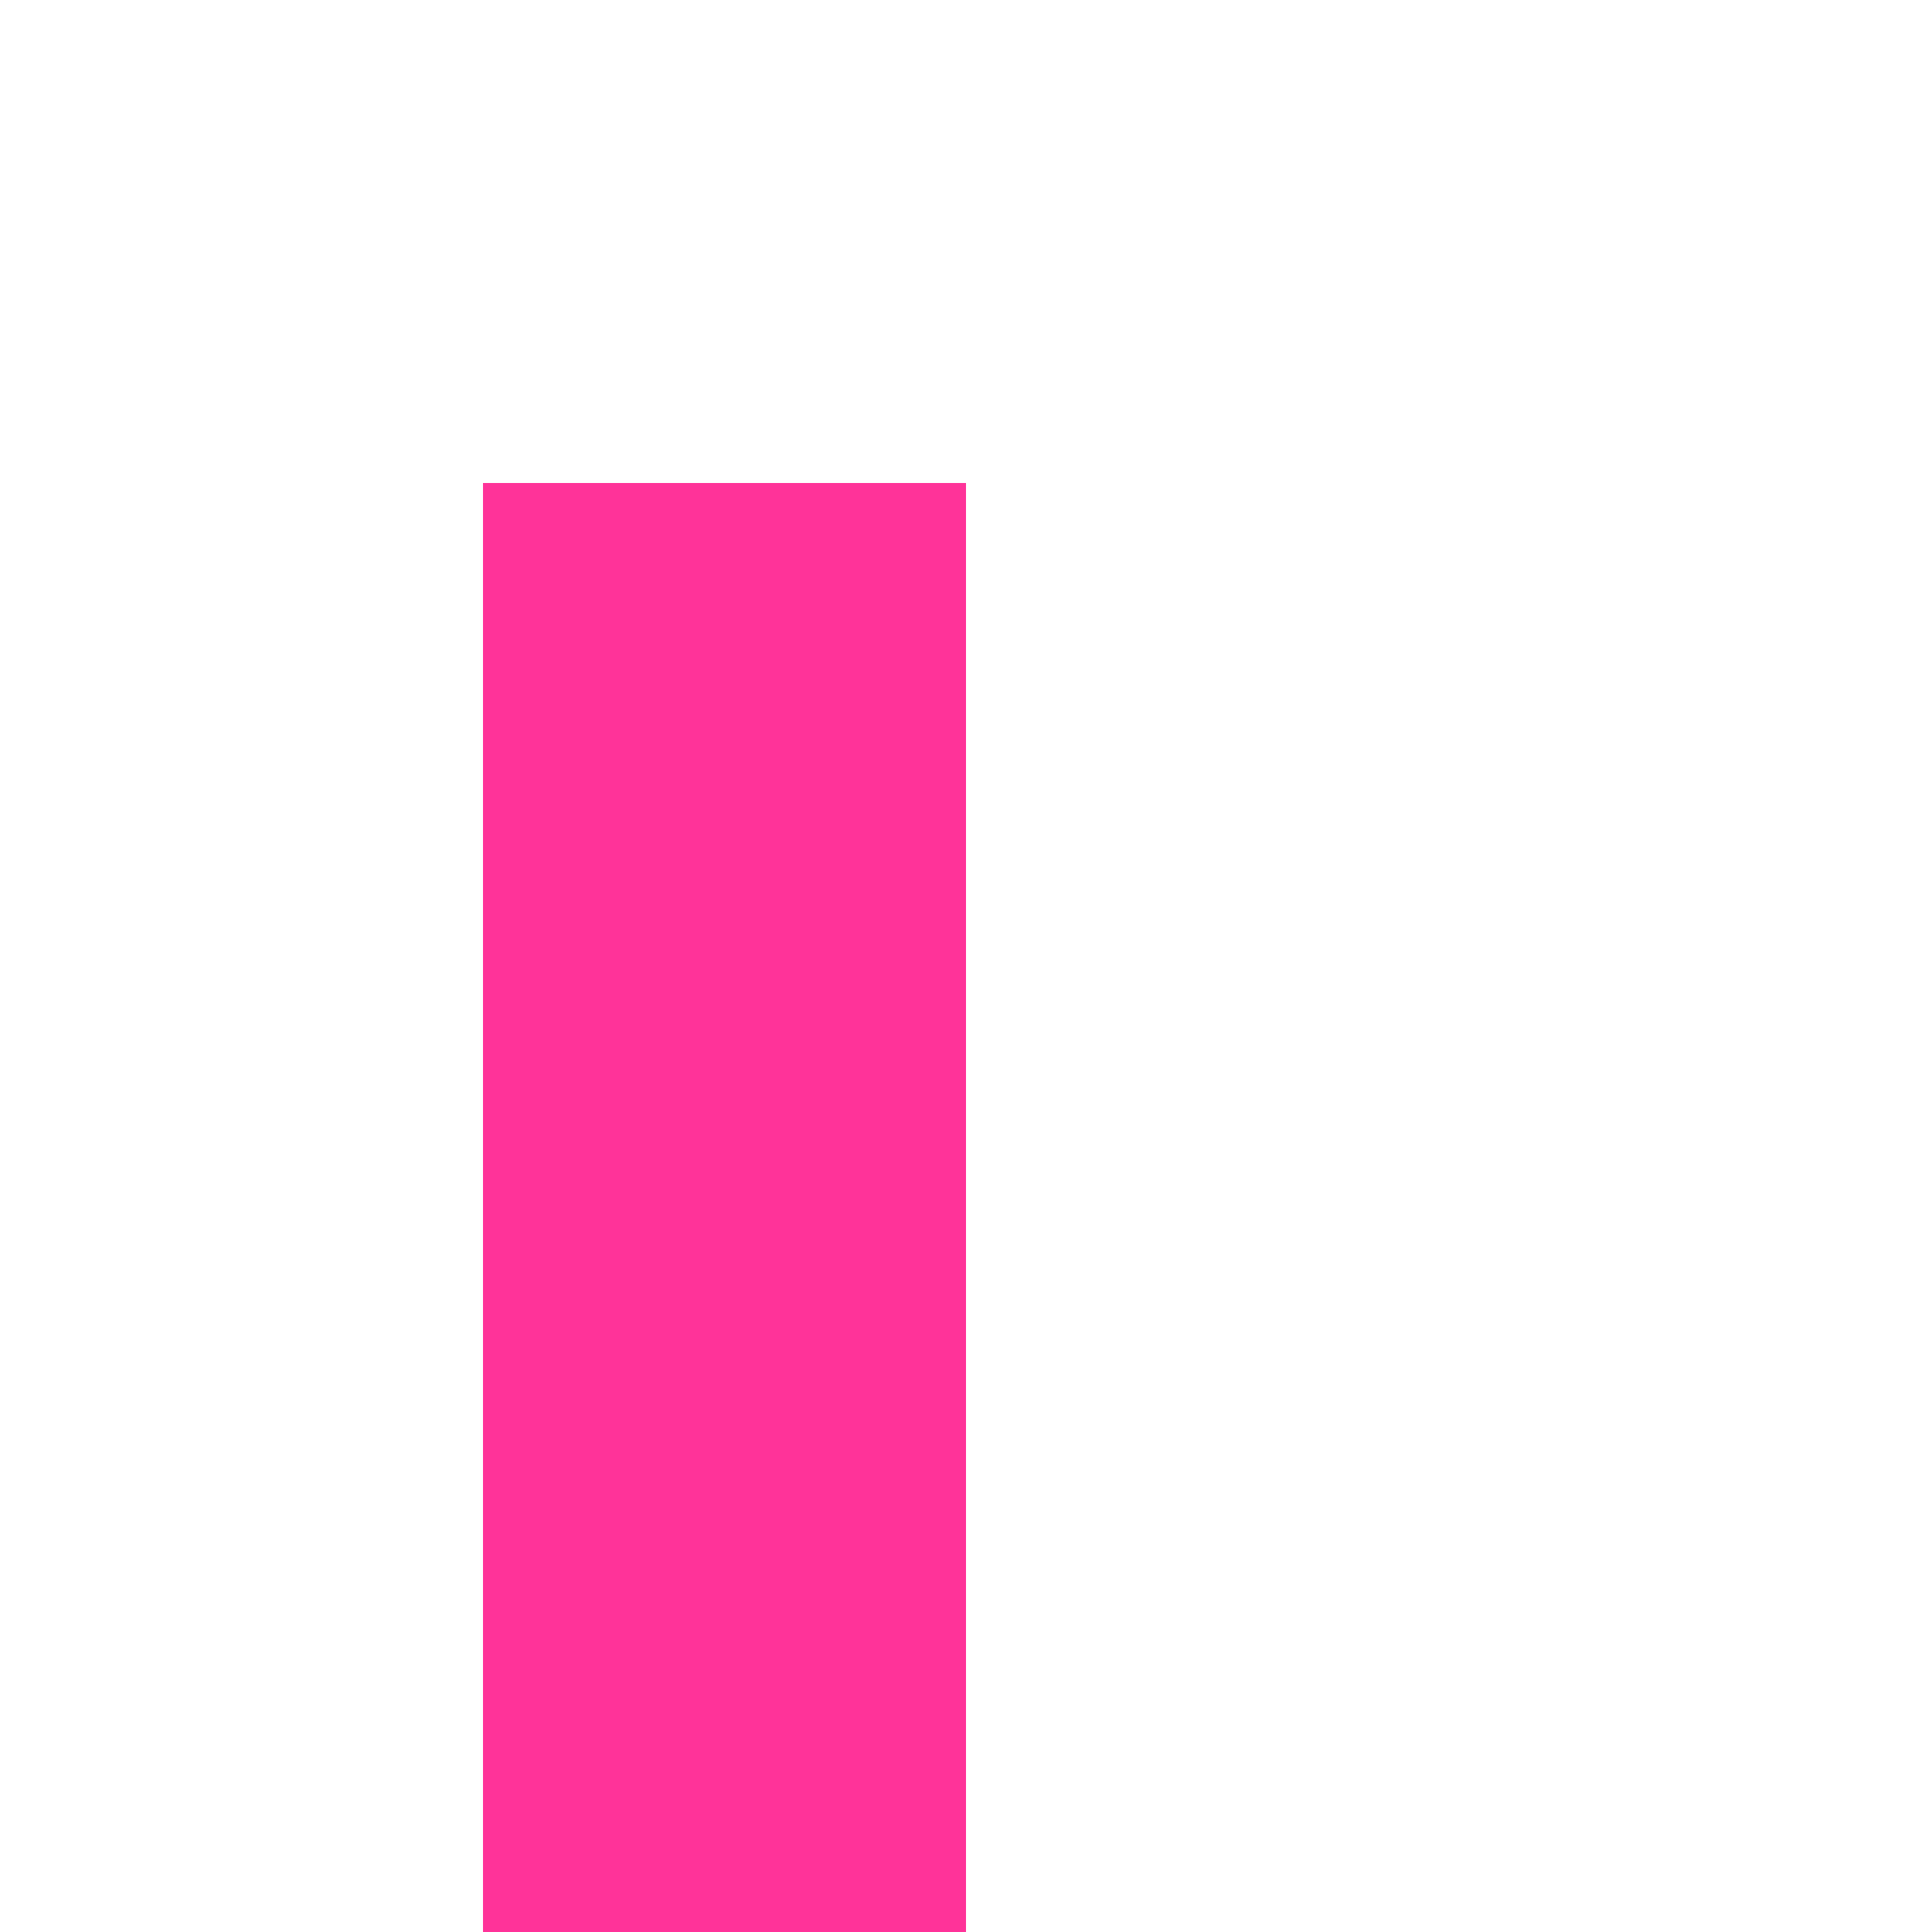
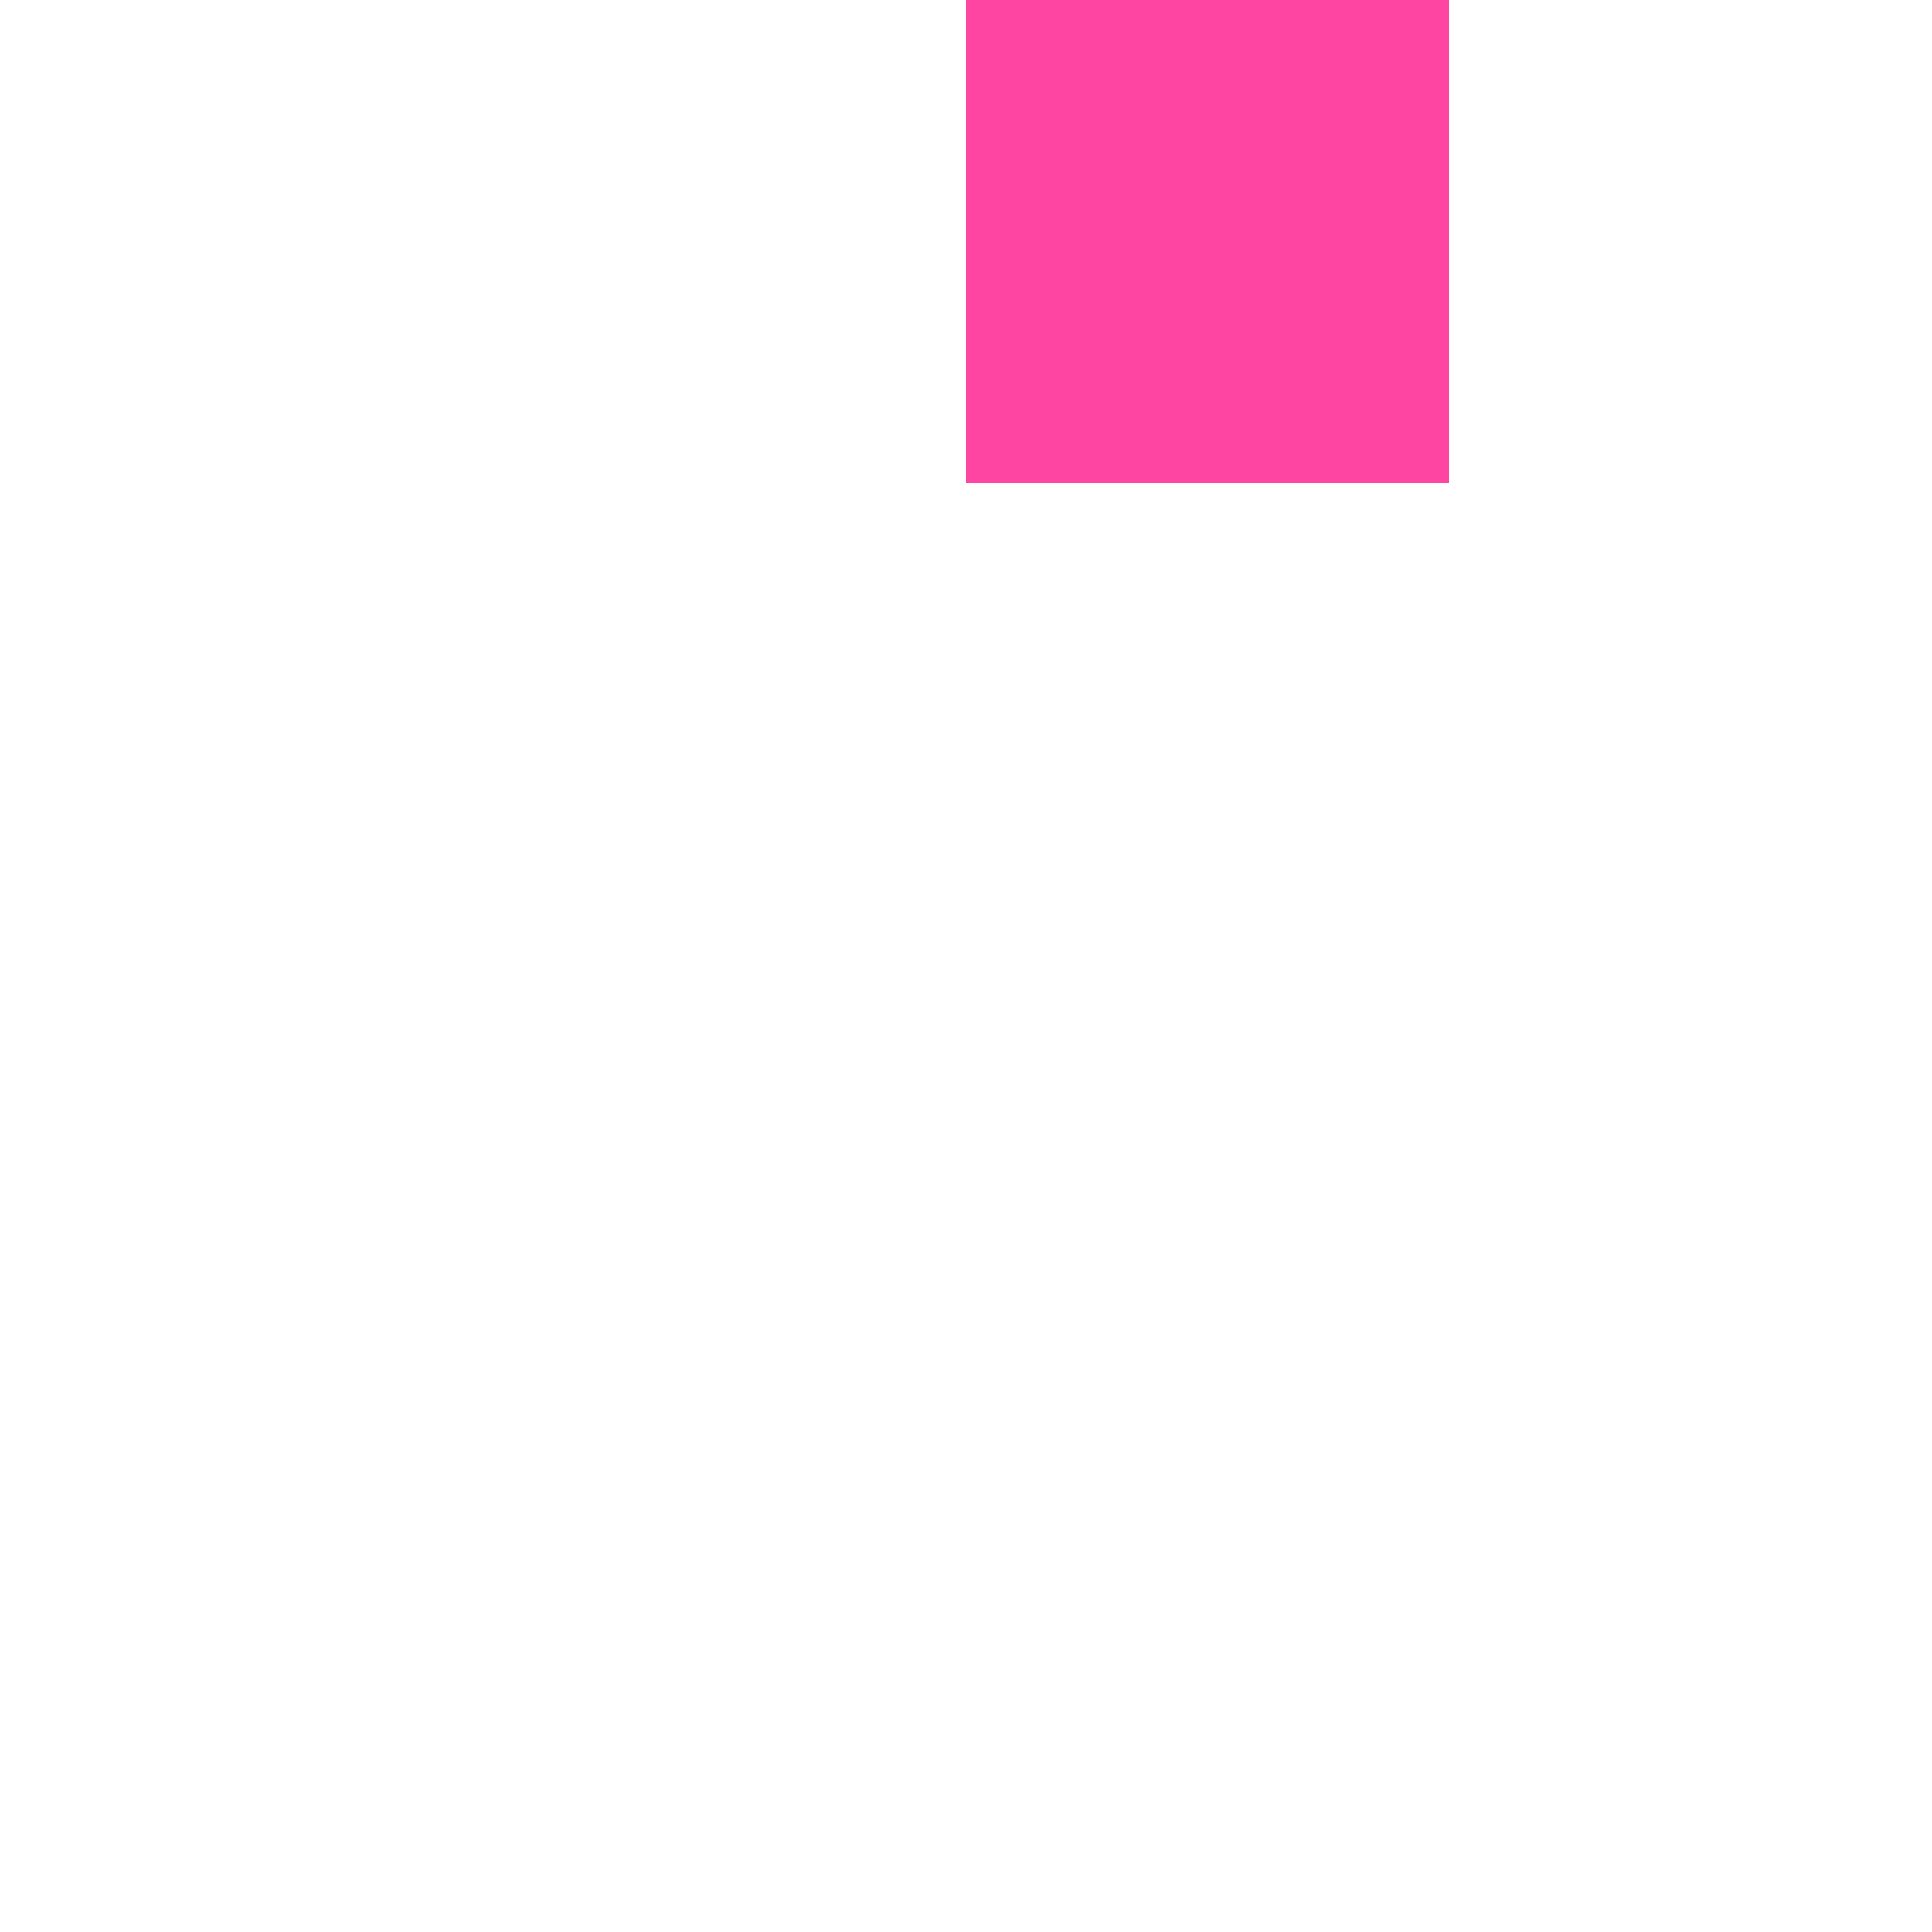
- <svg xmlns="http://www.w3.org/2000/svg" version="1.1" width="4px" height="4px" preserveAspectRatio="xMinYMid meet" viewBox="4186 575  4 2">
-   <path d="M 4181.2 614  L 4187.5 620  L 4193.8 614  L 4181.2 614  Z " fill-rule="nonzero" fill="#ff3399" stroke="none" />
-   <path d="M 4187.5 575  L 4187.5 615  " stroke-width="1" stroke="#ff3399" fill="none" />
+ <svg xmlns="http://www.w3.org/2000/svg" version="1.1" width="4px" height="4px" preserveAspectRatio="xMinYMid meet" viewBox="1132 1143  4 2">
+   <path d="M 1151.5 1125.3  L 1157.5 1119  L 1151.5 1112.7  L 1151.5 1125.3  Z " fill-rule="nonzero" fill="#ff45a2" stroke="none" transform="matrix(-1.83690953073357E-16 -1 1 -1.83690953073357E-16 15.5 2252.5 )" />
+   <path d="M 1109.5 1119  L 1152.5 1119  " stroke-width="1" stroke="#ff45a2" fill="none" transform="matrix(-1.83690953073357E-16 -1 1 -1.83690953073357E-16 15.5 2252.5 )" />
</svg>
